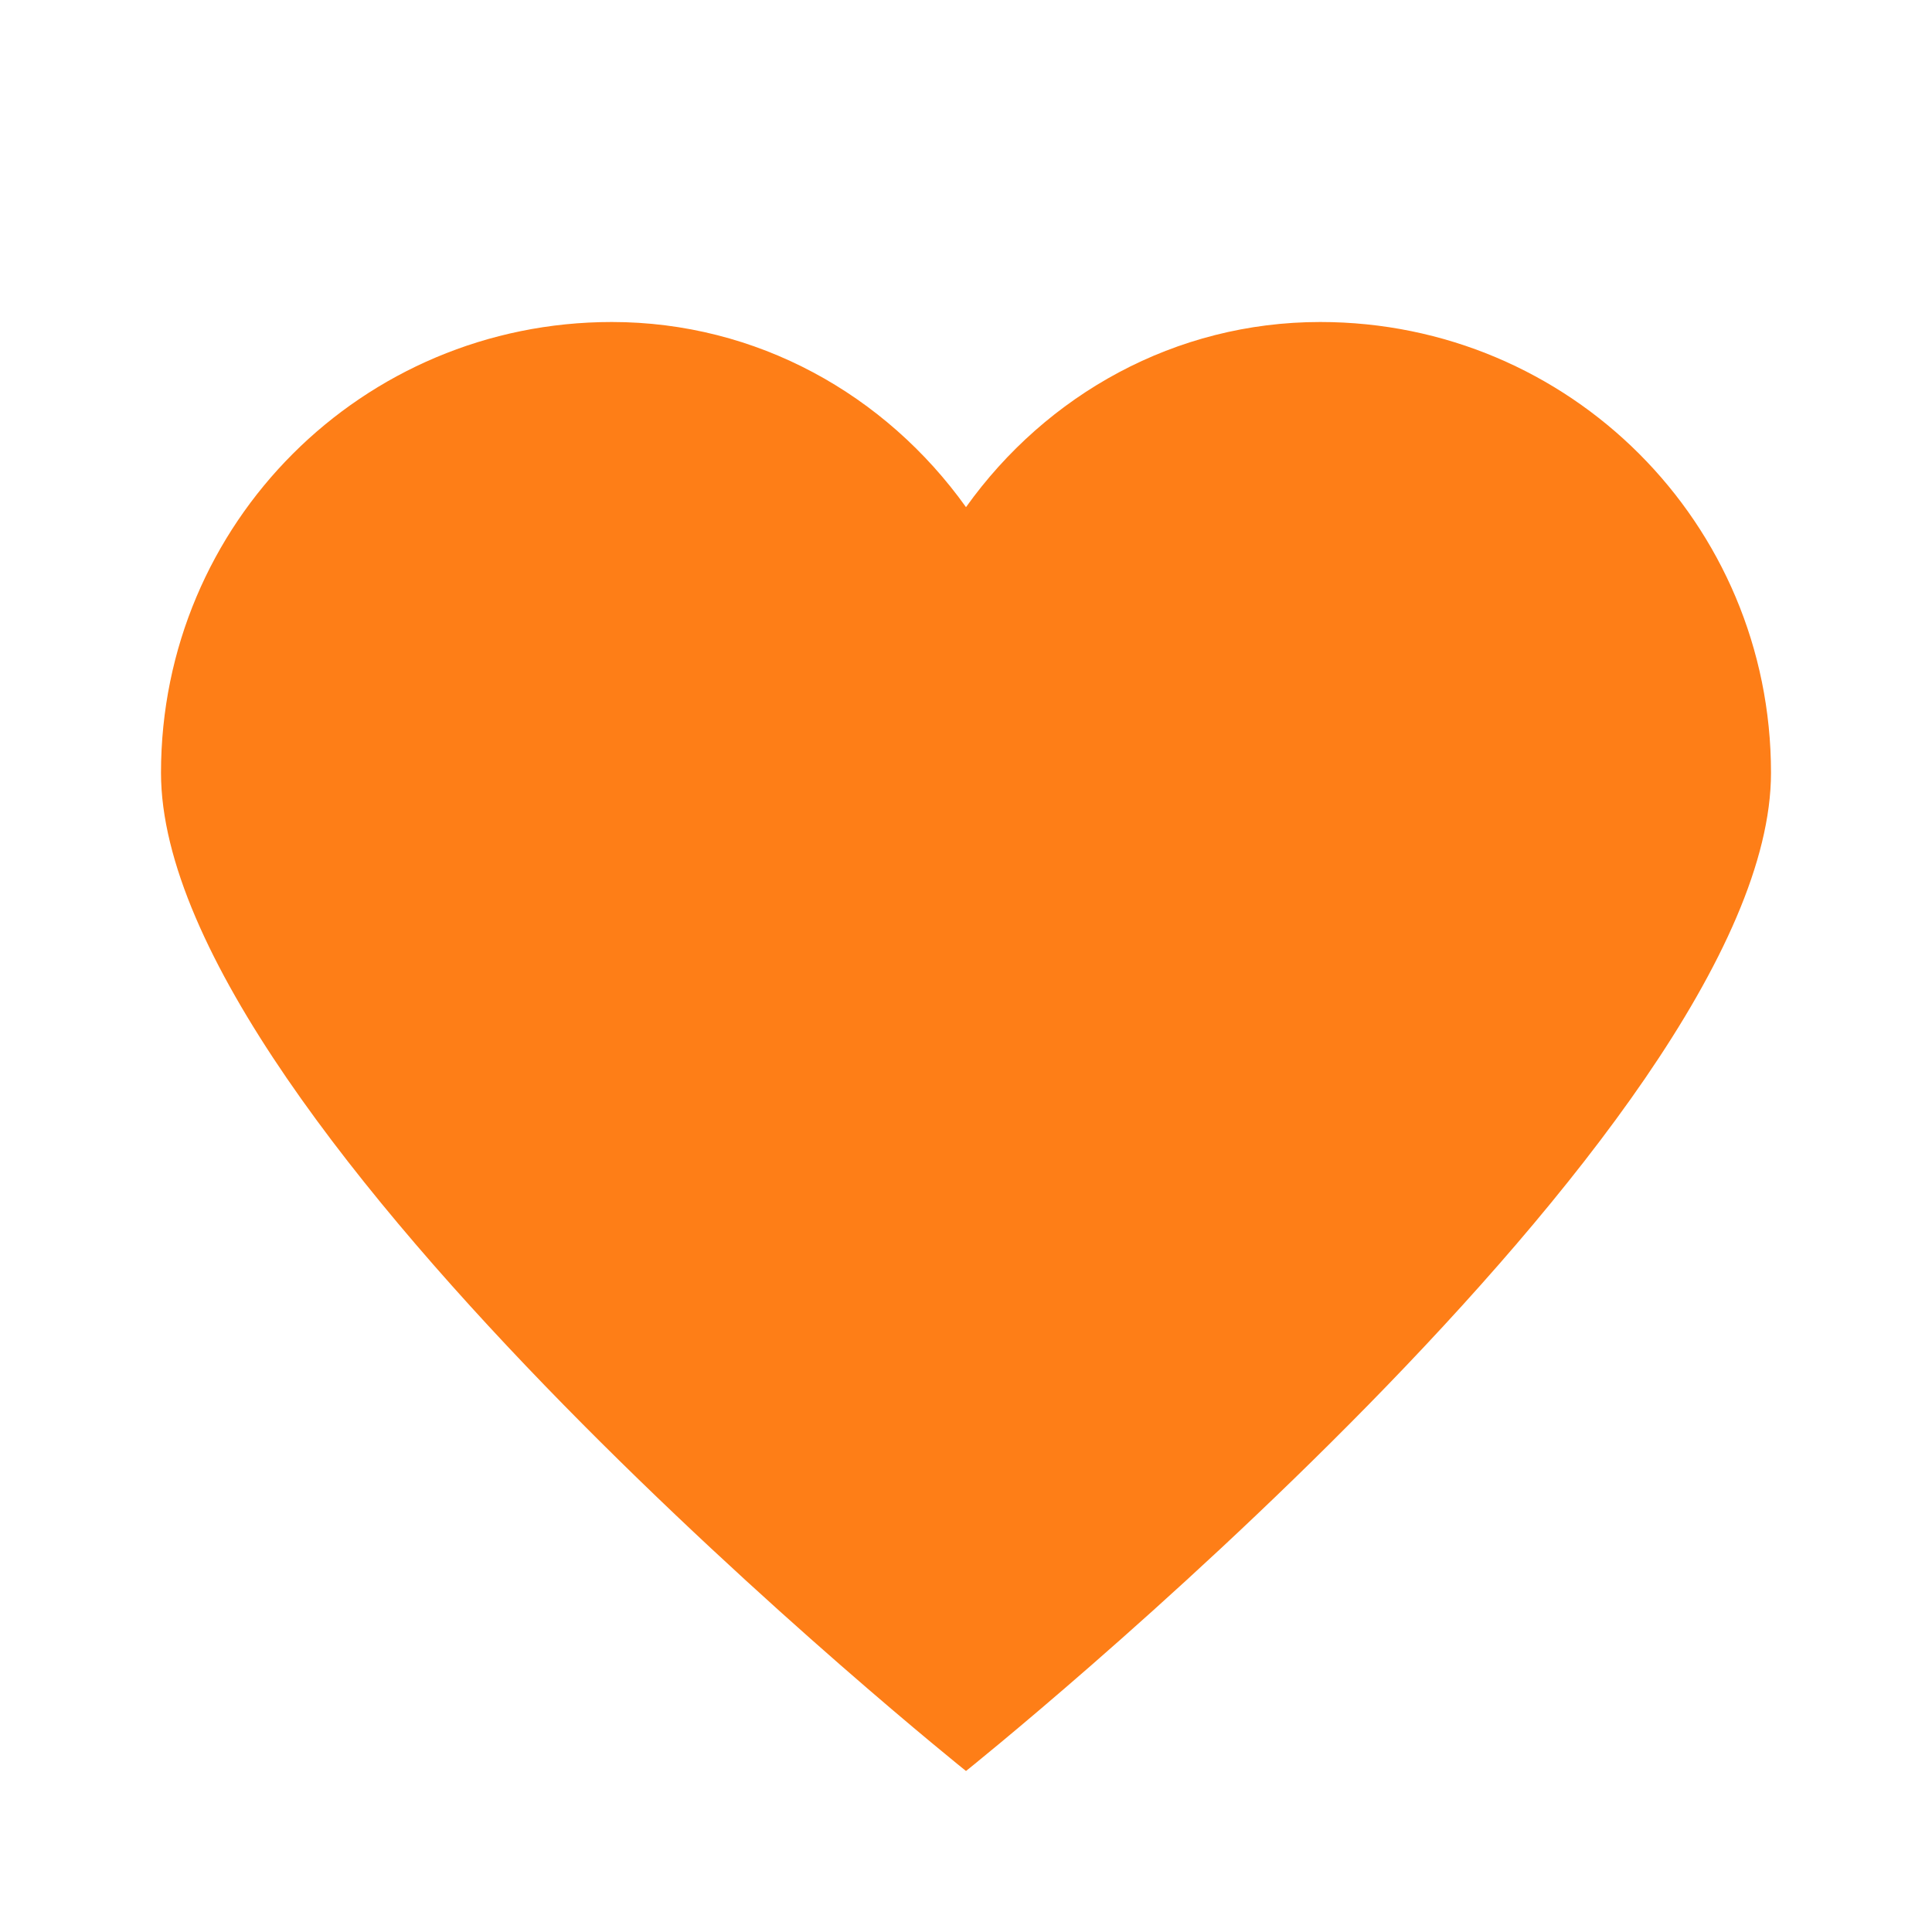
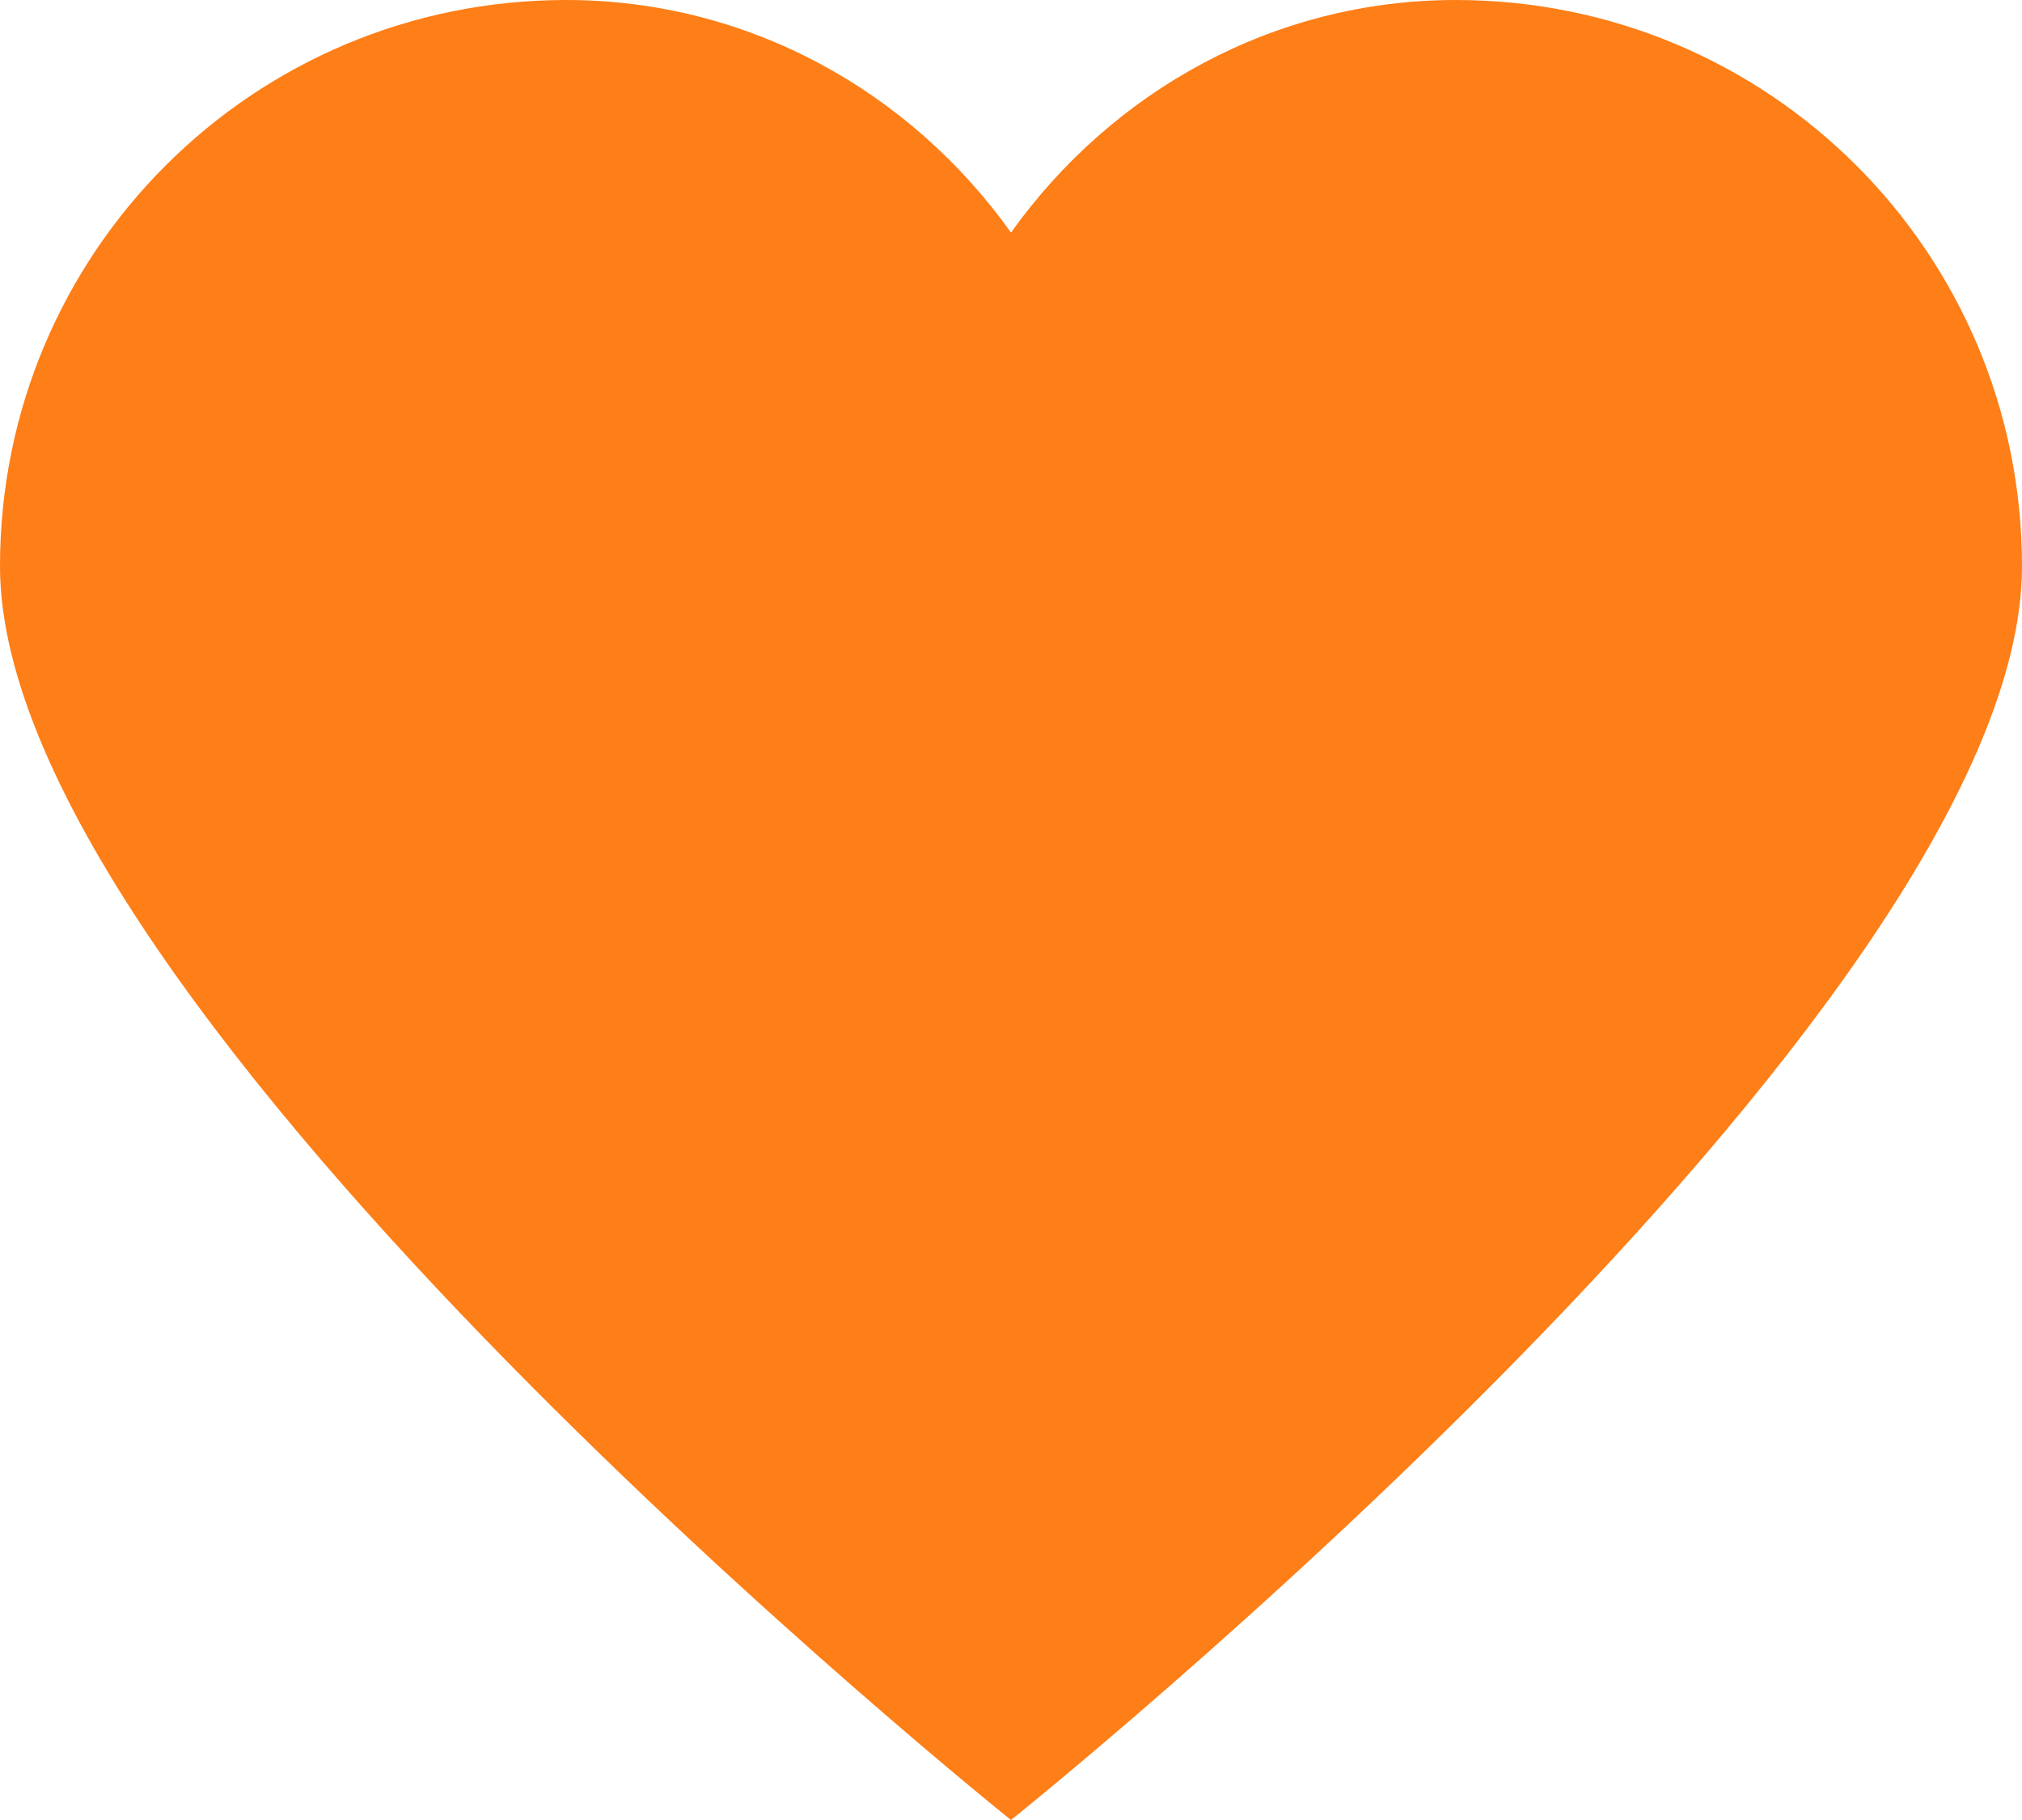
- <svg xmlns="http://www.w3.org/2000/svg" version="1.1" id="Layer_1" x="0px" y="0px" viewBox="0 0 24 24" style="enable-background:new 0 0 24 24;" xml:space="preserve">
+ <svg xmlns="http://www.w3.org/2000/svg" version="1.1" id="Layer_1" x="0px" y="0px" viewBox="0 0 20 18" style="enable-background:new 0 0 20 18;" xml:space="preserve">
  <style type="text/css">
	.st0{fill:#FE7E17;}
</style>
-   <path class="st0" d="M16.4,4C14.6,4,13,4.9,12,6.3C11,4.9,9.4,4,7.6,4C4.5,4,2,6.5,2,9.6C2,14,12,22,12,22s10-8,10-12.4  C22,6.5,19.5,4,16.4,4z" />
+   <path class="st0" d="M14.4,0C12.6,0,11,0.9,10,2.3C9,0.9,7.4,0,5.6,0C2.5,0,0,2.5,0,5.6C0,10,10,18,10,18s10-8,10-12.4  C20,2.5,17.5,0,14.4,0z" />
</svg>
